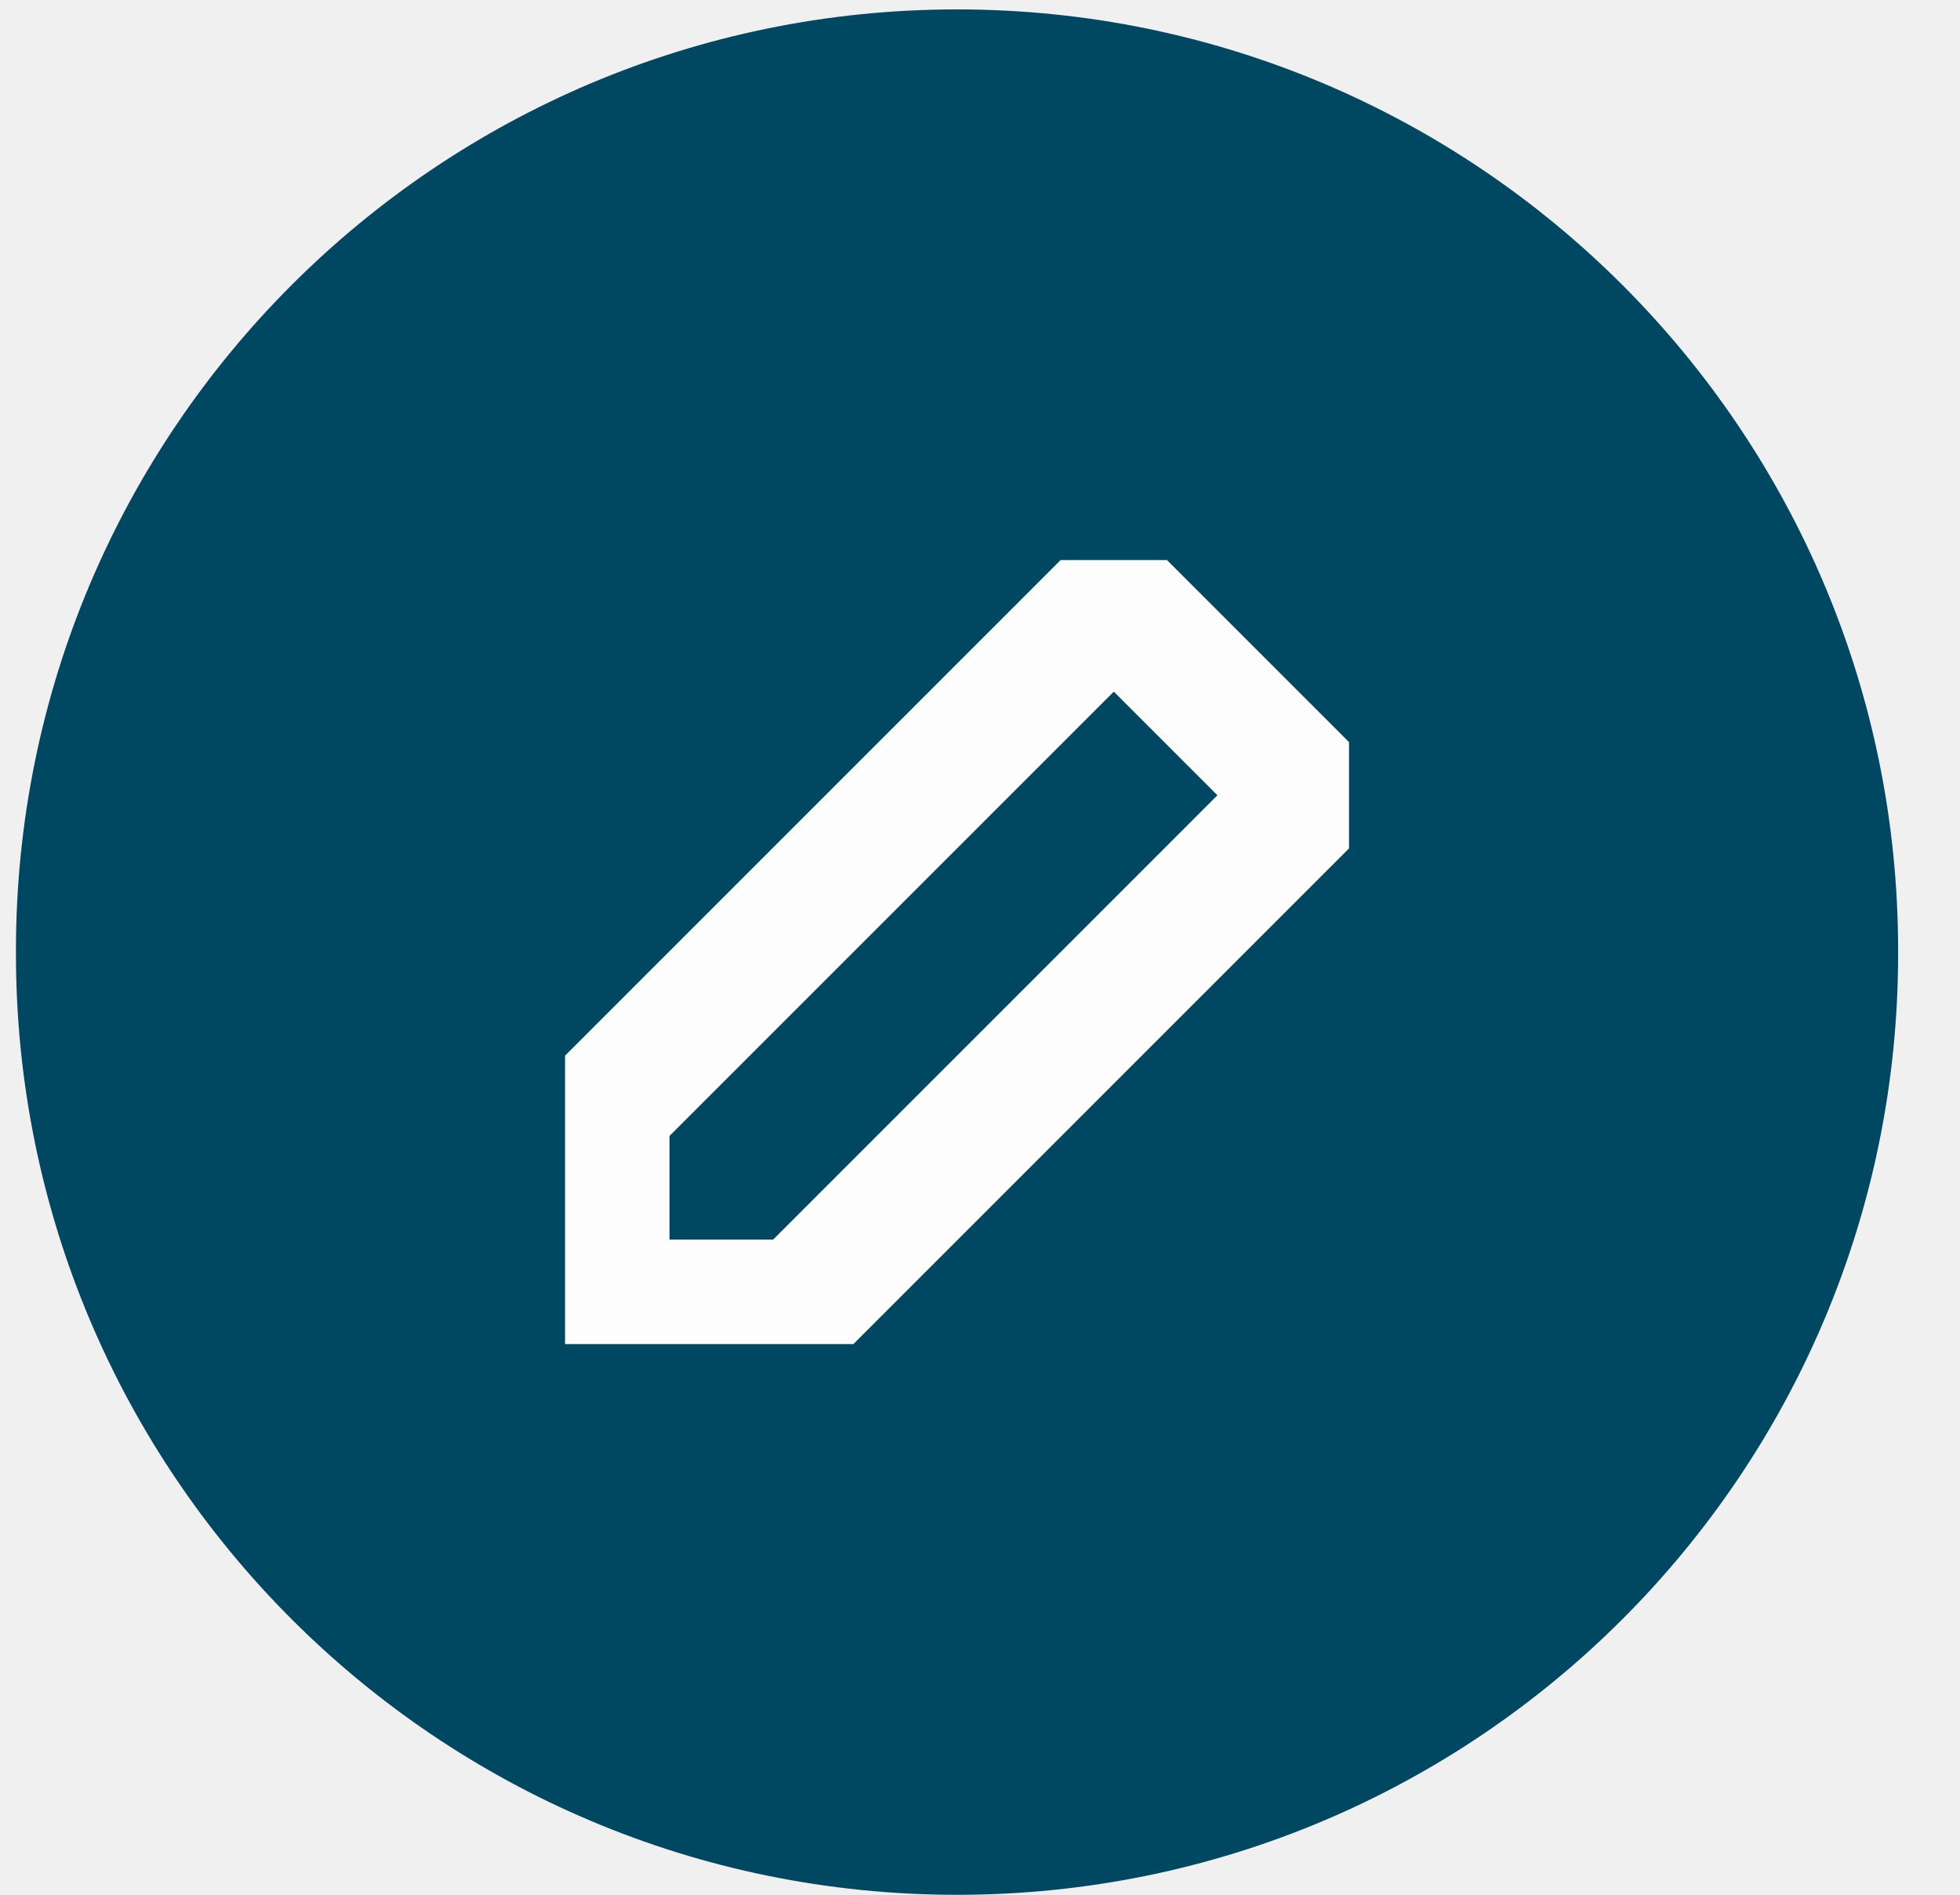
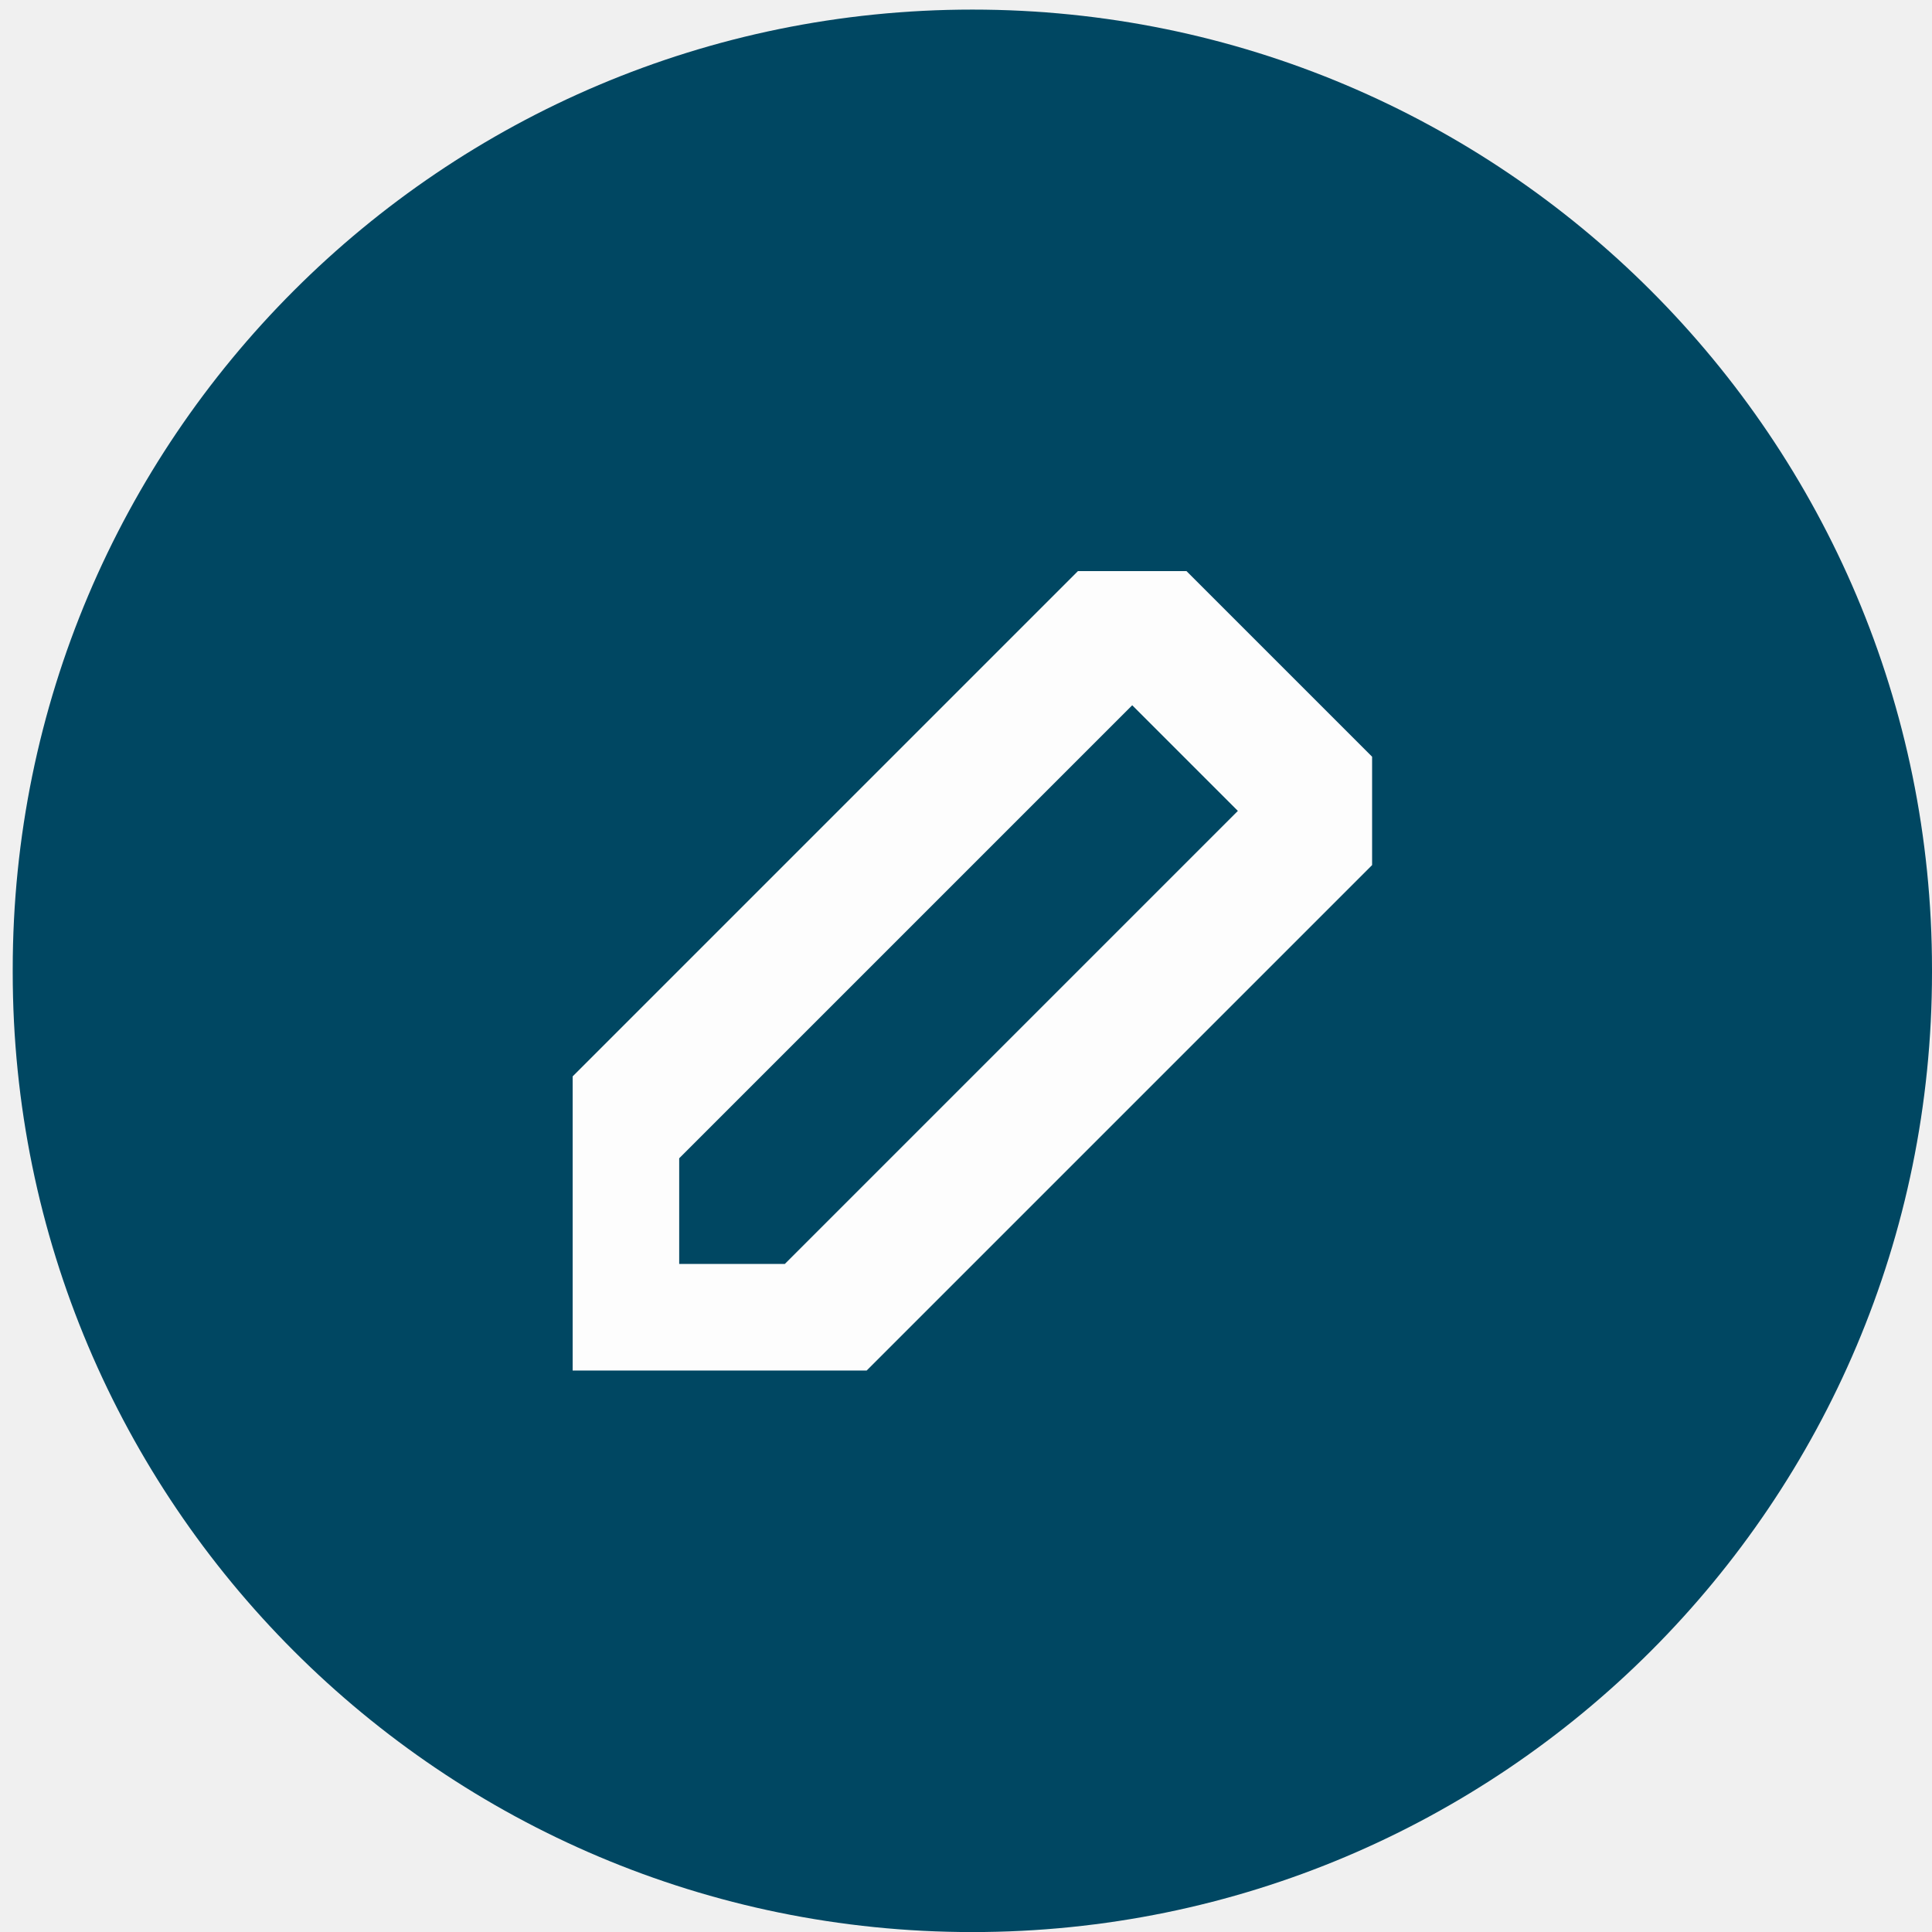
- <svg xmlns="http://www.w3.org/2000/svg" width="30" height="29" viewBox="0 0 30 29" fill="none">
-   <rect x="0.244" y="0.144" width="28.809" height="28.857" rx="14.405" fill="#004762" />
+ <svg xmlns="http://www.w3.org/2000/svg" width="29" height="29" viewBox="0 0 29 29" fill="none">
+   <rect x="0.191" y="0.144" width="28.809" height="28.857" rx="14.405" fill="#004762" />
  <g clip-path="url(#clip0_302_1545)">
-     <path d="M17.048 9.172L20.048 12.172L12.248 19.972H9.248V16.972L17.048 9.172Z" stroke="#FDFDFD" stroke-width="2" stroke-linecap="round" stroke-linejoin="round" />
+     <path d="M16.995 9.172L19.995 12.172L12.195 19.972H9.195V16.972L16.995 9.172Z" stroke="#FDFDFD" stroke-width="2" stroke-linecap="round" stroke-linejoin="round" />
  </g>
  <defs>
    <clipPath id="clip0_302_1545">
-       <rect width="12" height="12" fill="white" transform="translate(8.64844 8.57227)" />
+       <rect width="12" height="12" fill="white" transform="translate(8.5957 8.57227)" />
    </clipPath>
  </defs>
</svg>
